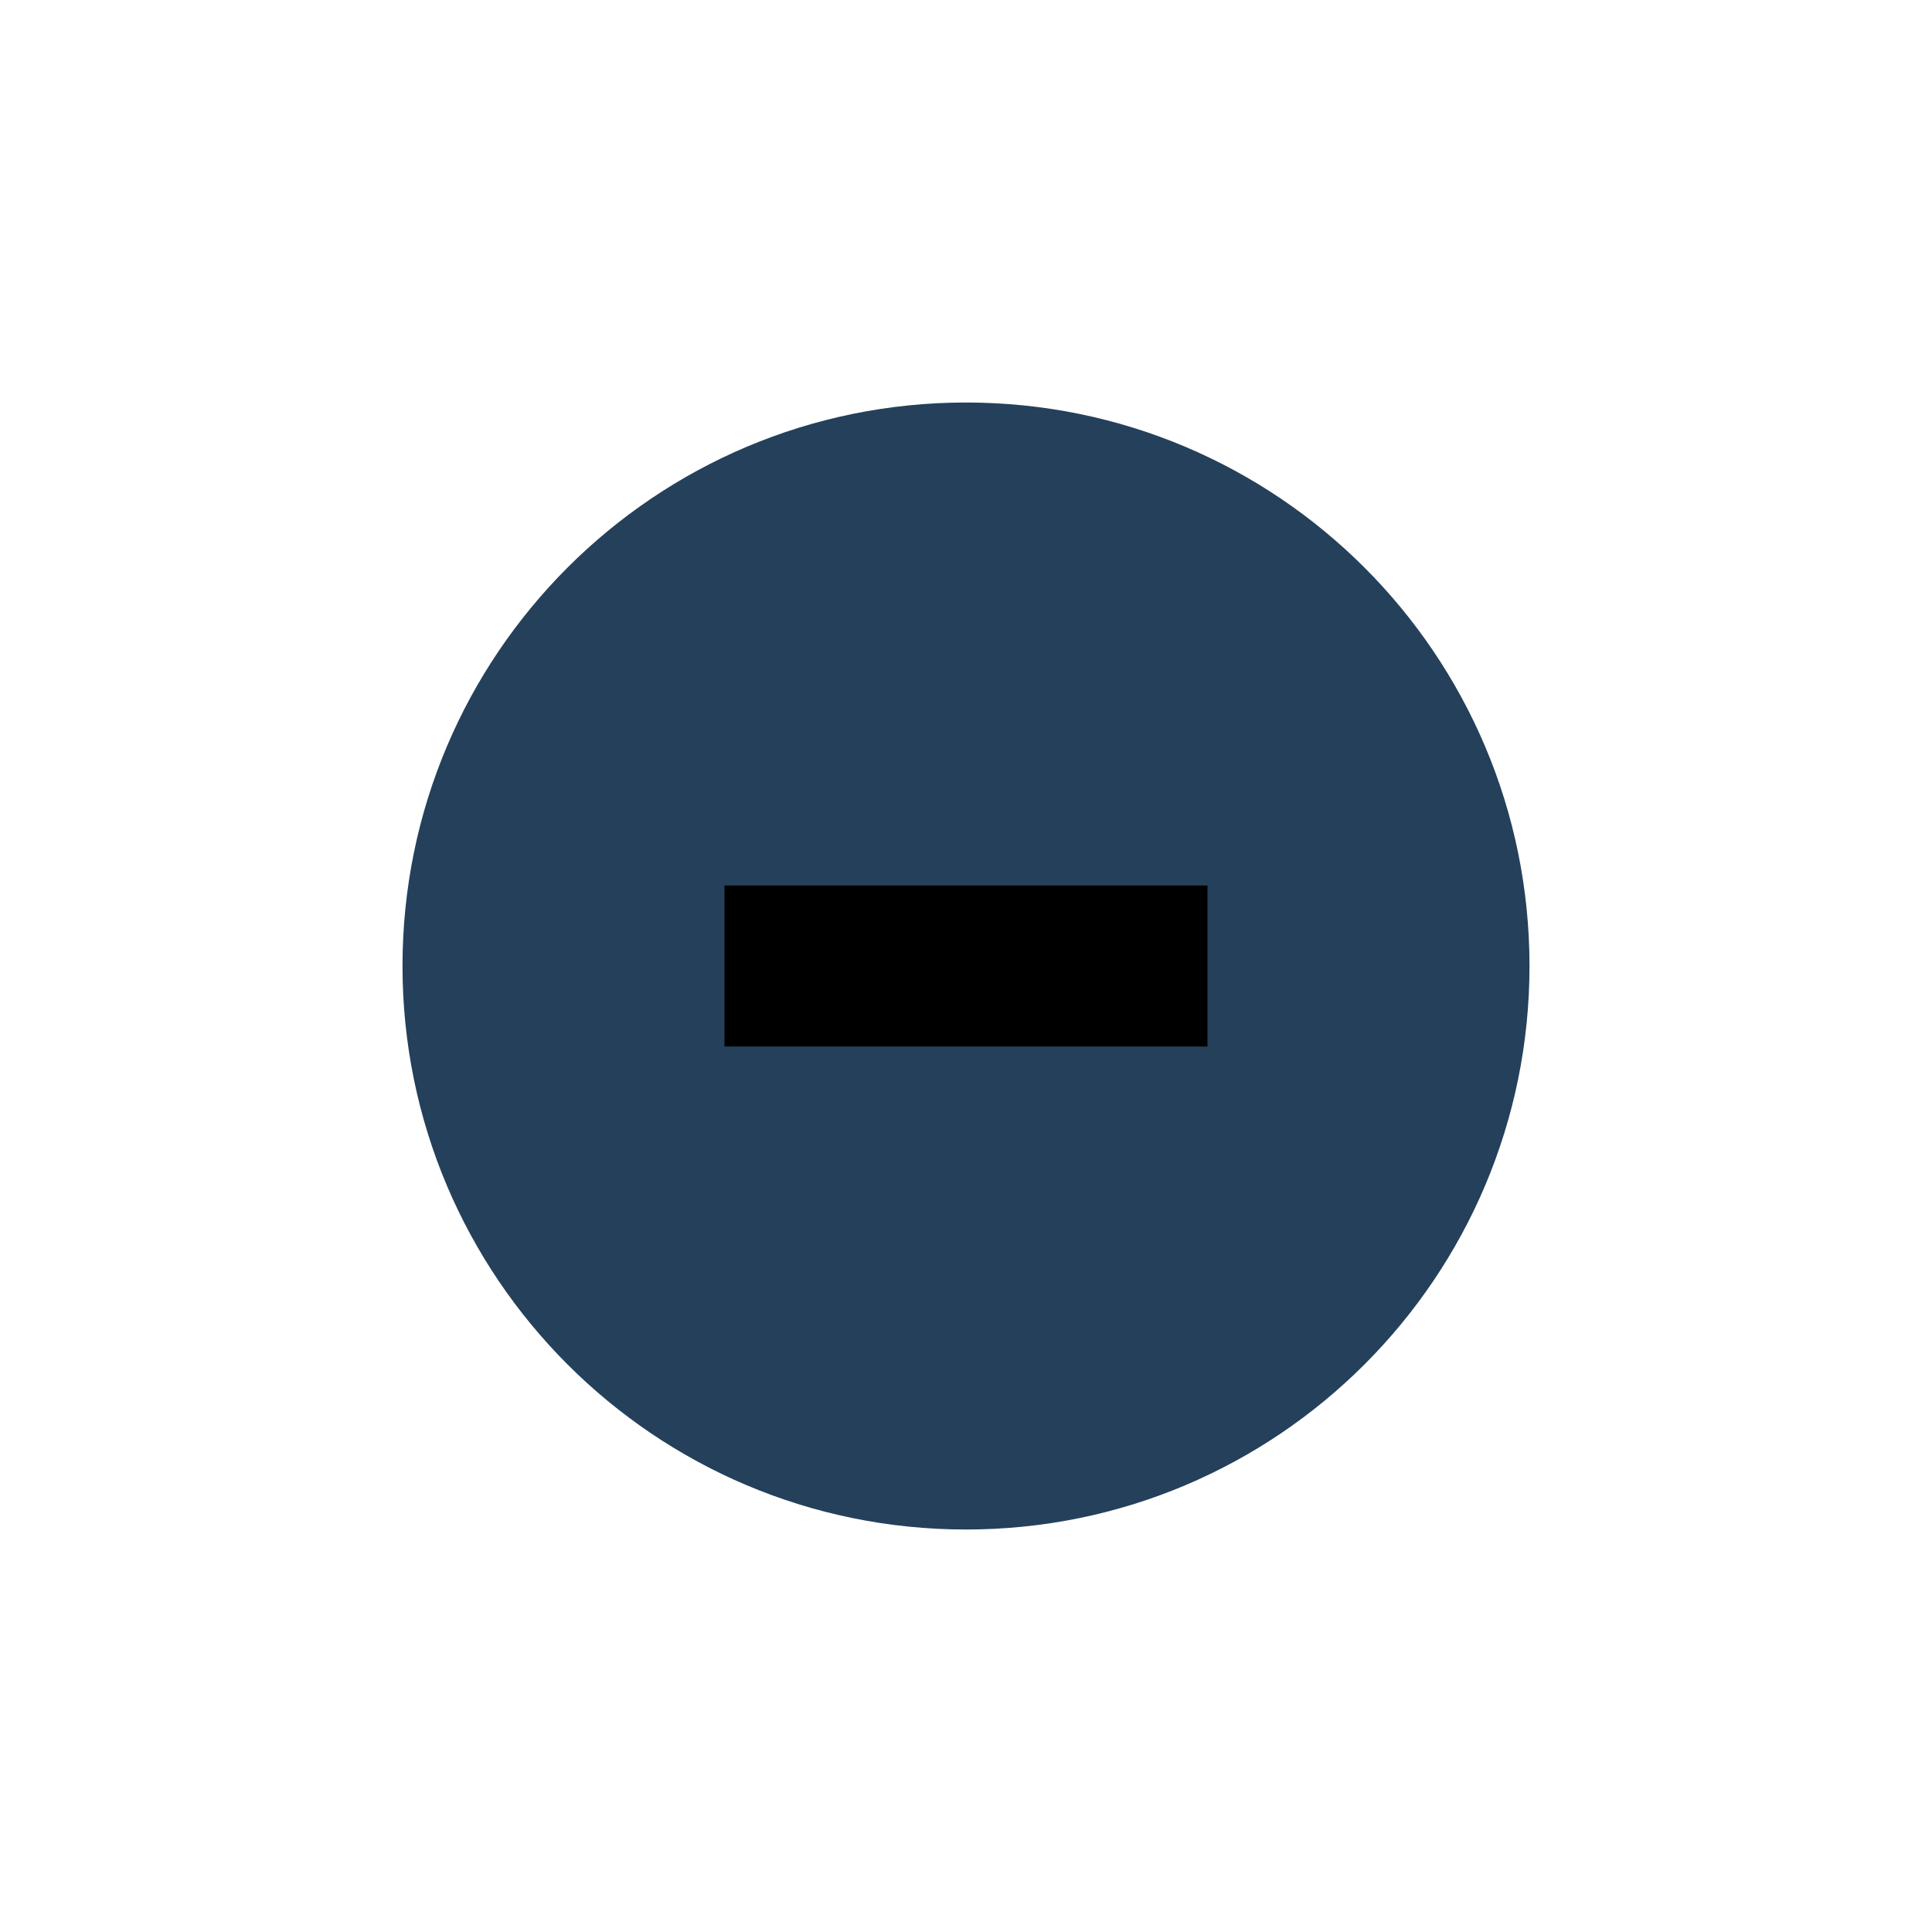
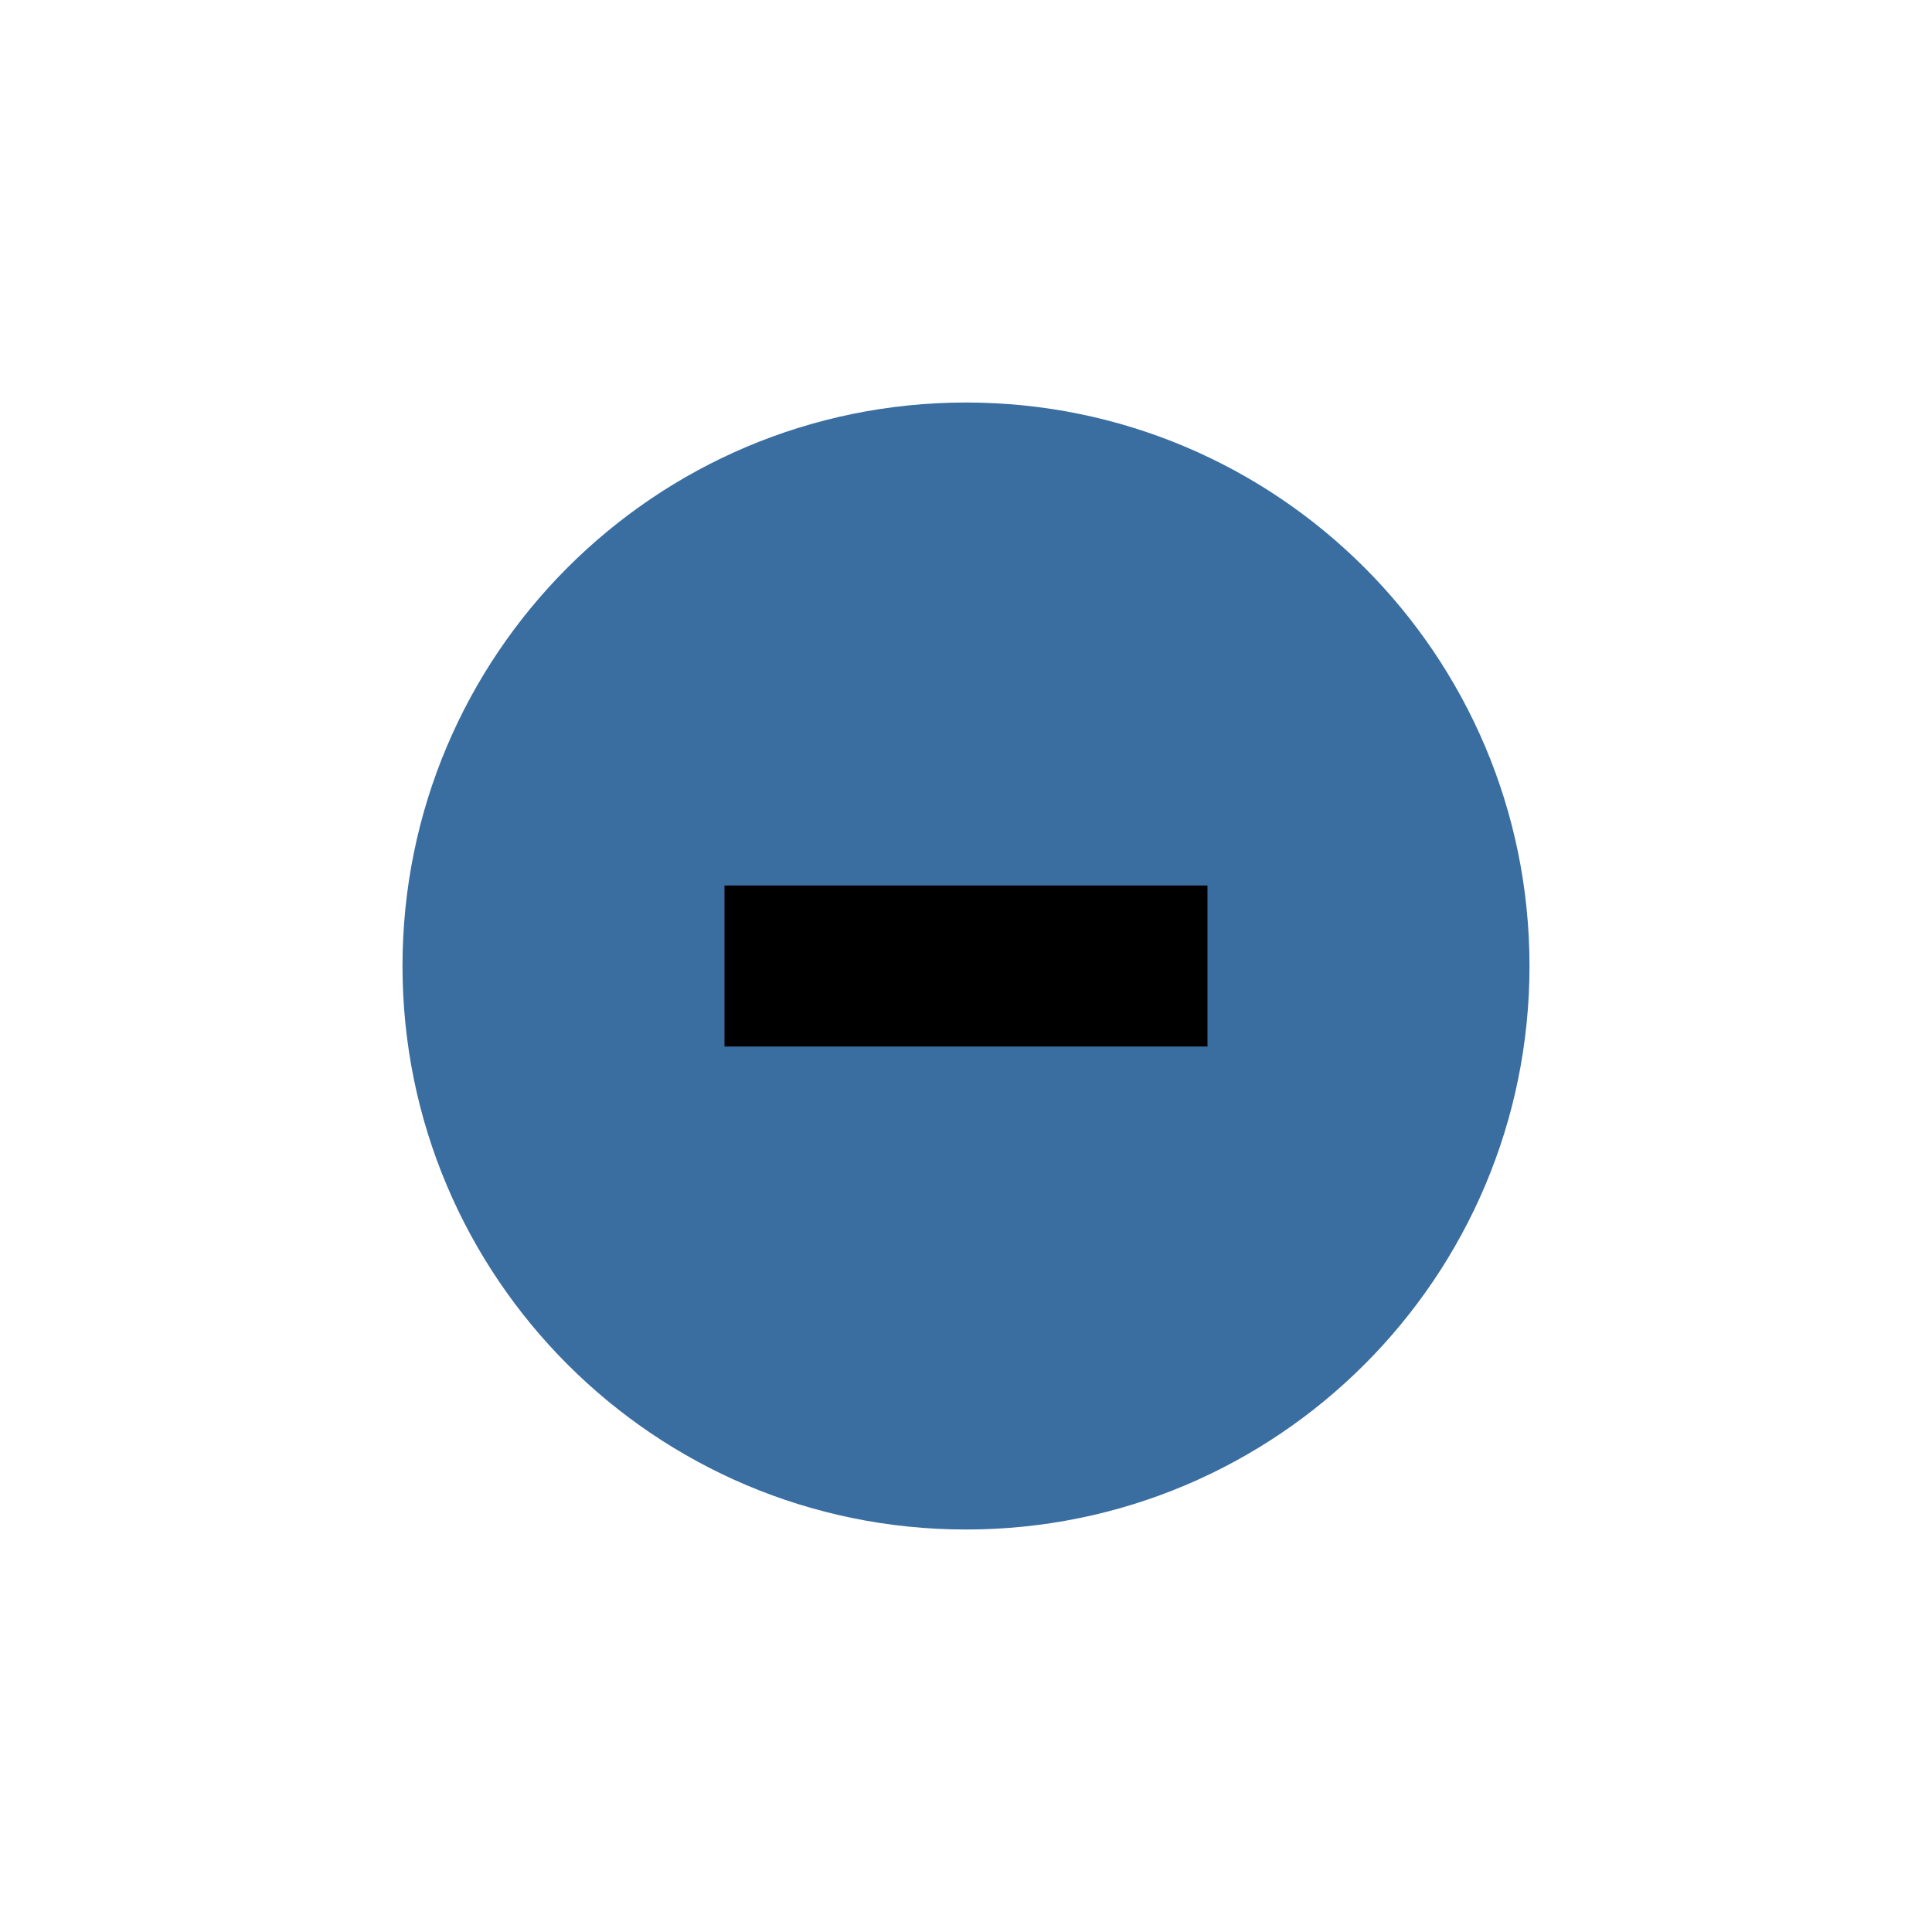
<svg xmlns="http://www.w3.org/2000/svg" xmlns:ns1="http://www.openswatchbook.org/uri/2009/osb" xmlns:xlink="http://www.w3.org/1999/xlink" width="24" height="24" id="svg4306" version="1.1" style="enable-background:new">
  <defs id="defs4308">
    <linearGradient id="selected_fg_color" ns1:paint="solid">
      <stop style="stop-color:#131520git;stop-opacity:1;" offset="0" id="stop4172" />
    </linearGradient>
    <linearGradient id="selected_bg_color" ns1:paint="solid">
-       <stop style="stop-color:#25405a;stop-opacity:1;" offset="0" id="stop4169" />
+       <stop style="stop-color:#3a6ea0;stop-opacity:1;" offset="0" id="stop4169" />
    </linearGradient>
    <linearGradient id="linearGradient3770">
      <stop style="stop-color:#000000;stop-opacity:0.628;" offset="0" id="stop3772" />
      <stop style="stop-color:#000000;stop-opacity:0.498;" offset="1" id="stop3774" />
    </linearGradient>
    <linearGradient id="linearGradient4882">
      <stop style="stop-color:#131520;stop-opacity:1;" offset="0" id="stop4884" />
      <stop style="stop-color:#131520;stop-opacity:0;" offset="1" id="stop4886" />
    </linearGradient>
    <linearGradient id="linearGradient3784-6">
      <stop style="stop-color:#131520;stop-opacity:0.216;" offset="0" id="stop3786-4" />
      <stop style="stop-color:#131520;stop-opacity:0;" offset="1" id="stop3788-6" />
    </linearGradient>
    <linearGradient id="linearGradient4892">
      <stop id="stop4894" offset="0" style="stop-color:#2f3a42;stop-opacity:1;" />
      <stop id="stop4896" offset="1" style="stop-color:#1d242a;stop-opacity:1;" />
    </linearGradient>
    <linearGradient id="linearGradient4882-4">
      <stop id="stop4884-9" offset="0" style="stop-color:#728495;stop-opacity:1;" />
      <stop id="stop4886-9" offset="1" style="stop-color:#617c95;stop-opacity:0;" />
    </linearGradient>
    <linearGradient xlink:href="#selected_bg_color" id="linearGradient4171" x1="1376" y1="248" x2="1376" y2="262" gradientUnits="userSpaceOnUse" />
    <linearGradient xlink:href="#selected_fg_color" id="linearGradient4174" x1="89" y1="974" x2="89" y2="976" gradientUnits="userSpaceOnUse" />
  </defs>
  <g id="layer1" transform="translate(0,-1028.362)">
    <g style="display:inline" id="titlebutton-min-active-dark" transform="translate(-379,1218)">
      <g id="g4909-1-2-0" style="display:inline;opacity:1" transform="translate(-882,-432.6378)">
        <g transform="translate(-161,0)" style="display:inline;opacity:1" id="g4490-3-6-1-4-1-6">
          <g id="g4092-0-7-2-0-0-94-2" style="display:inline" transform="translate(58,0)">
            <circle r="7" cy="255" cx="1376" style="fill:url(#linearGradient4171);fill-opacity:1;stroke:none;stroke-width:0;stroke-linecap:butt;stroke-linejoin:miter;stroke-miterlimit:4;stroke-dasharray:none;stroke-dashoffset:0;stroke-opacity:1" id="path4068-7-3-0-3-6-8-3" />
          </g>
        </g>
        <g style="display:inline;opacity:1;fill:#c0e3ff;fill-opacity:1" id="g4834-9-3-8-5" transform="translate(1265,247)">
          <g transform="translate(-81.0002,-967)" style="display:inline;fill:#c0e3ff;fill-opacity:1" id="layer9-3-9-1-0-4" />
          <g transform="translate(-81.0002,-967)" id="layer10-4-0-5-8-5" style="fill:#c0e3ff;fill-opacity:1" />
          <g transform="translate(-81.0002,-967)" id="layer11-2-5-2-6-8" style="fill:#c0e3ff;fill-opacity:1" />
          <g transform="translate(-81.0002,-967)" id="layer13-5-7-4-2-5" style="fill:#c0e3ff;fill-opacity:1" />
          <g transform="translate(-81.0002,-967)" id="layer14-6-2-3-2-9" style="fill:#c0e3ff;fill-opacity:1" />
          <g transform="translate(-81.0002,-967)" style="display:inline;fill:#c0e3ff;fill-opacity:1" id="layer15-52-0-6-6-6" />
          <g transform="translate(-81.0002,-967)" style="display:inline;fill:#c0e3ff;fill-opacity:1" id="g71291-3-4-6-0-6" />
          <g transform="translate(-81.0002,-967)" style="display:inline;fill:#c0e3ff;fill-opacity:1" id="g4953-8-6-8-7-4" />
          <g transform="translate(-81.0002,-967)" style="display:inline;fill:#c0e3ff;fill-opacity:1" id="layer12-45-3-7-96-7">
            <path style="color:#000000;font-style:normal;font-variant:normal;font-weight:normal;font-stretch:normal;font-size:medium;line-height:normal;font-family:Sans;-inkscape-font-specification:Sans;text-indent:0;text-align:start;text-decoration:none;text-decoration-line:none;letter-spacing:normal;word-spacing:normal;text-transform:none;direction:ltr;block-progression:tb;writing-mode:lr-tb;baseline-shift:baseline;text-anchor:start;display:inline;overflow:visible;visibility:visible;fill:url(#linearGradient4174);fill-opacity:1;stroke:none;stroke-width:2;marker:none;enable-background:accumulate" id="rect9057-3-5-1-1" d="m 86,974 0,2 6,0 0,-2 z" />
          </g>
        </g>
      </g>
      <rect style="display:inline;opacity:1;fill:none;fill-opacity:1;stroke:none;stroke-width:1;stroke-linecap:butt;stroke-linejoin:miter;stroke-miterlimit:4;stroke-dasharray:none;stroke-dashoffset:0;stroke-opacity:0" id="rect17883-79-9-2-2" width="16" height="16" x="383" y="-185.638" />
    </g>
  </g>
</svg>
